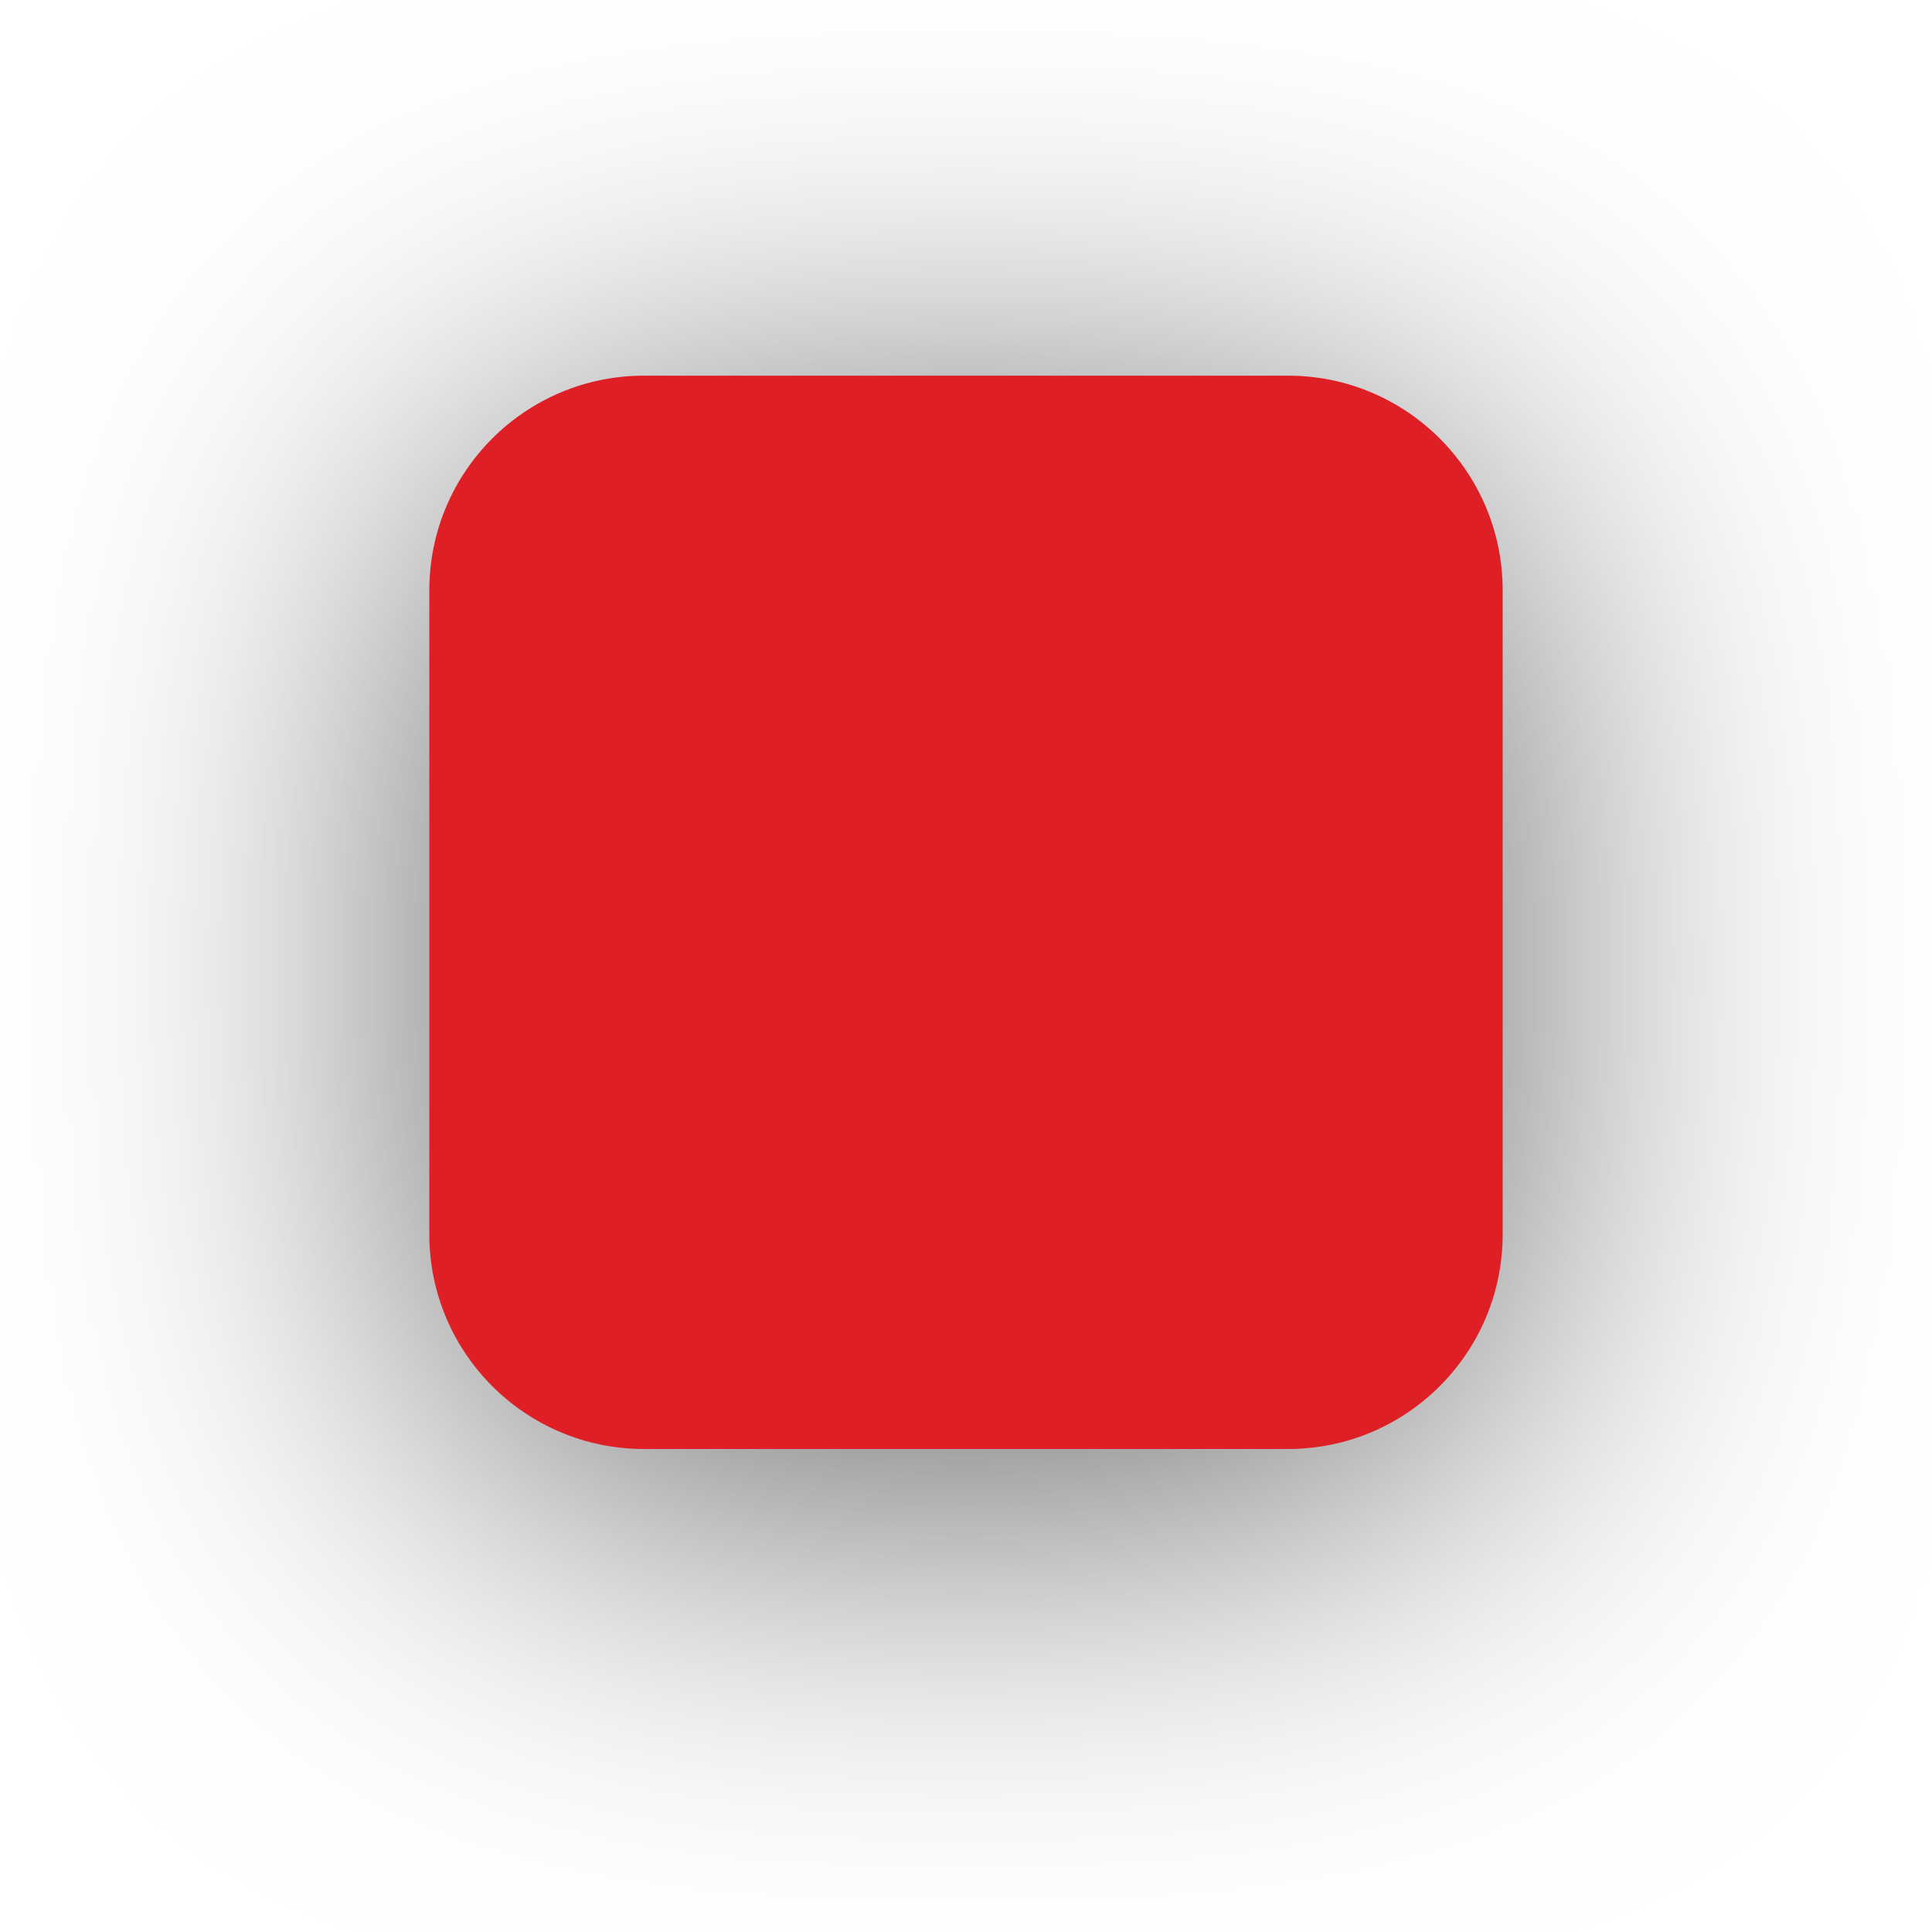
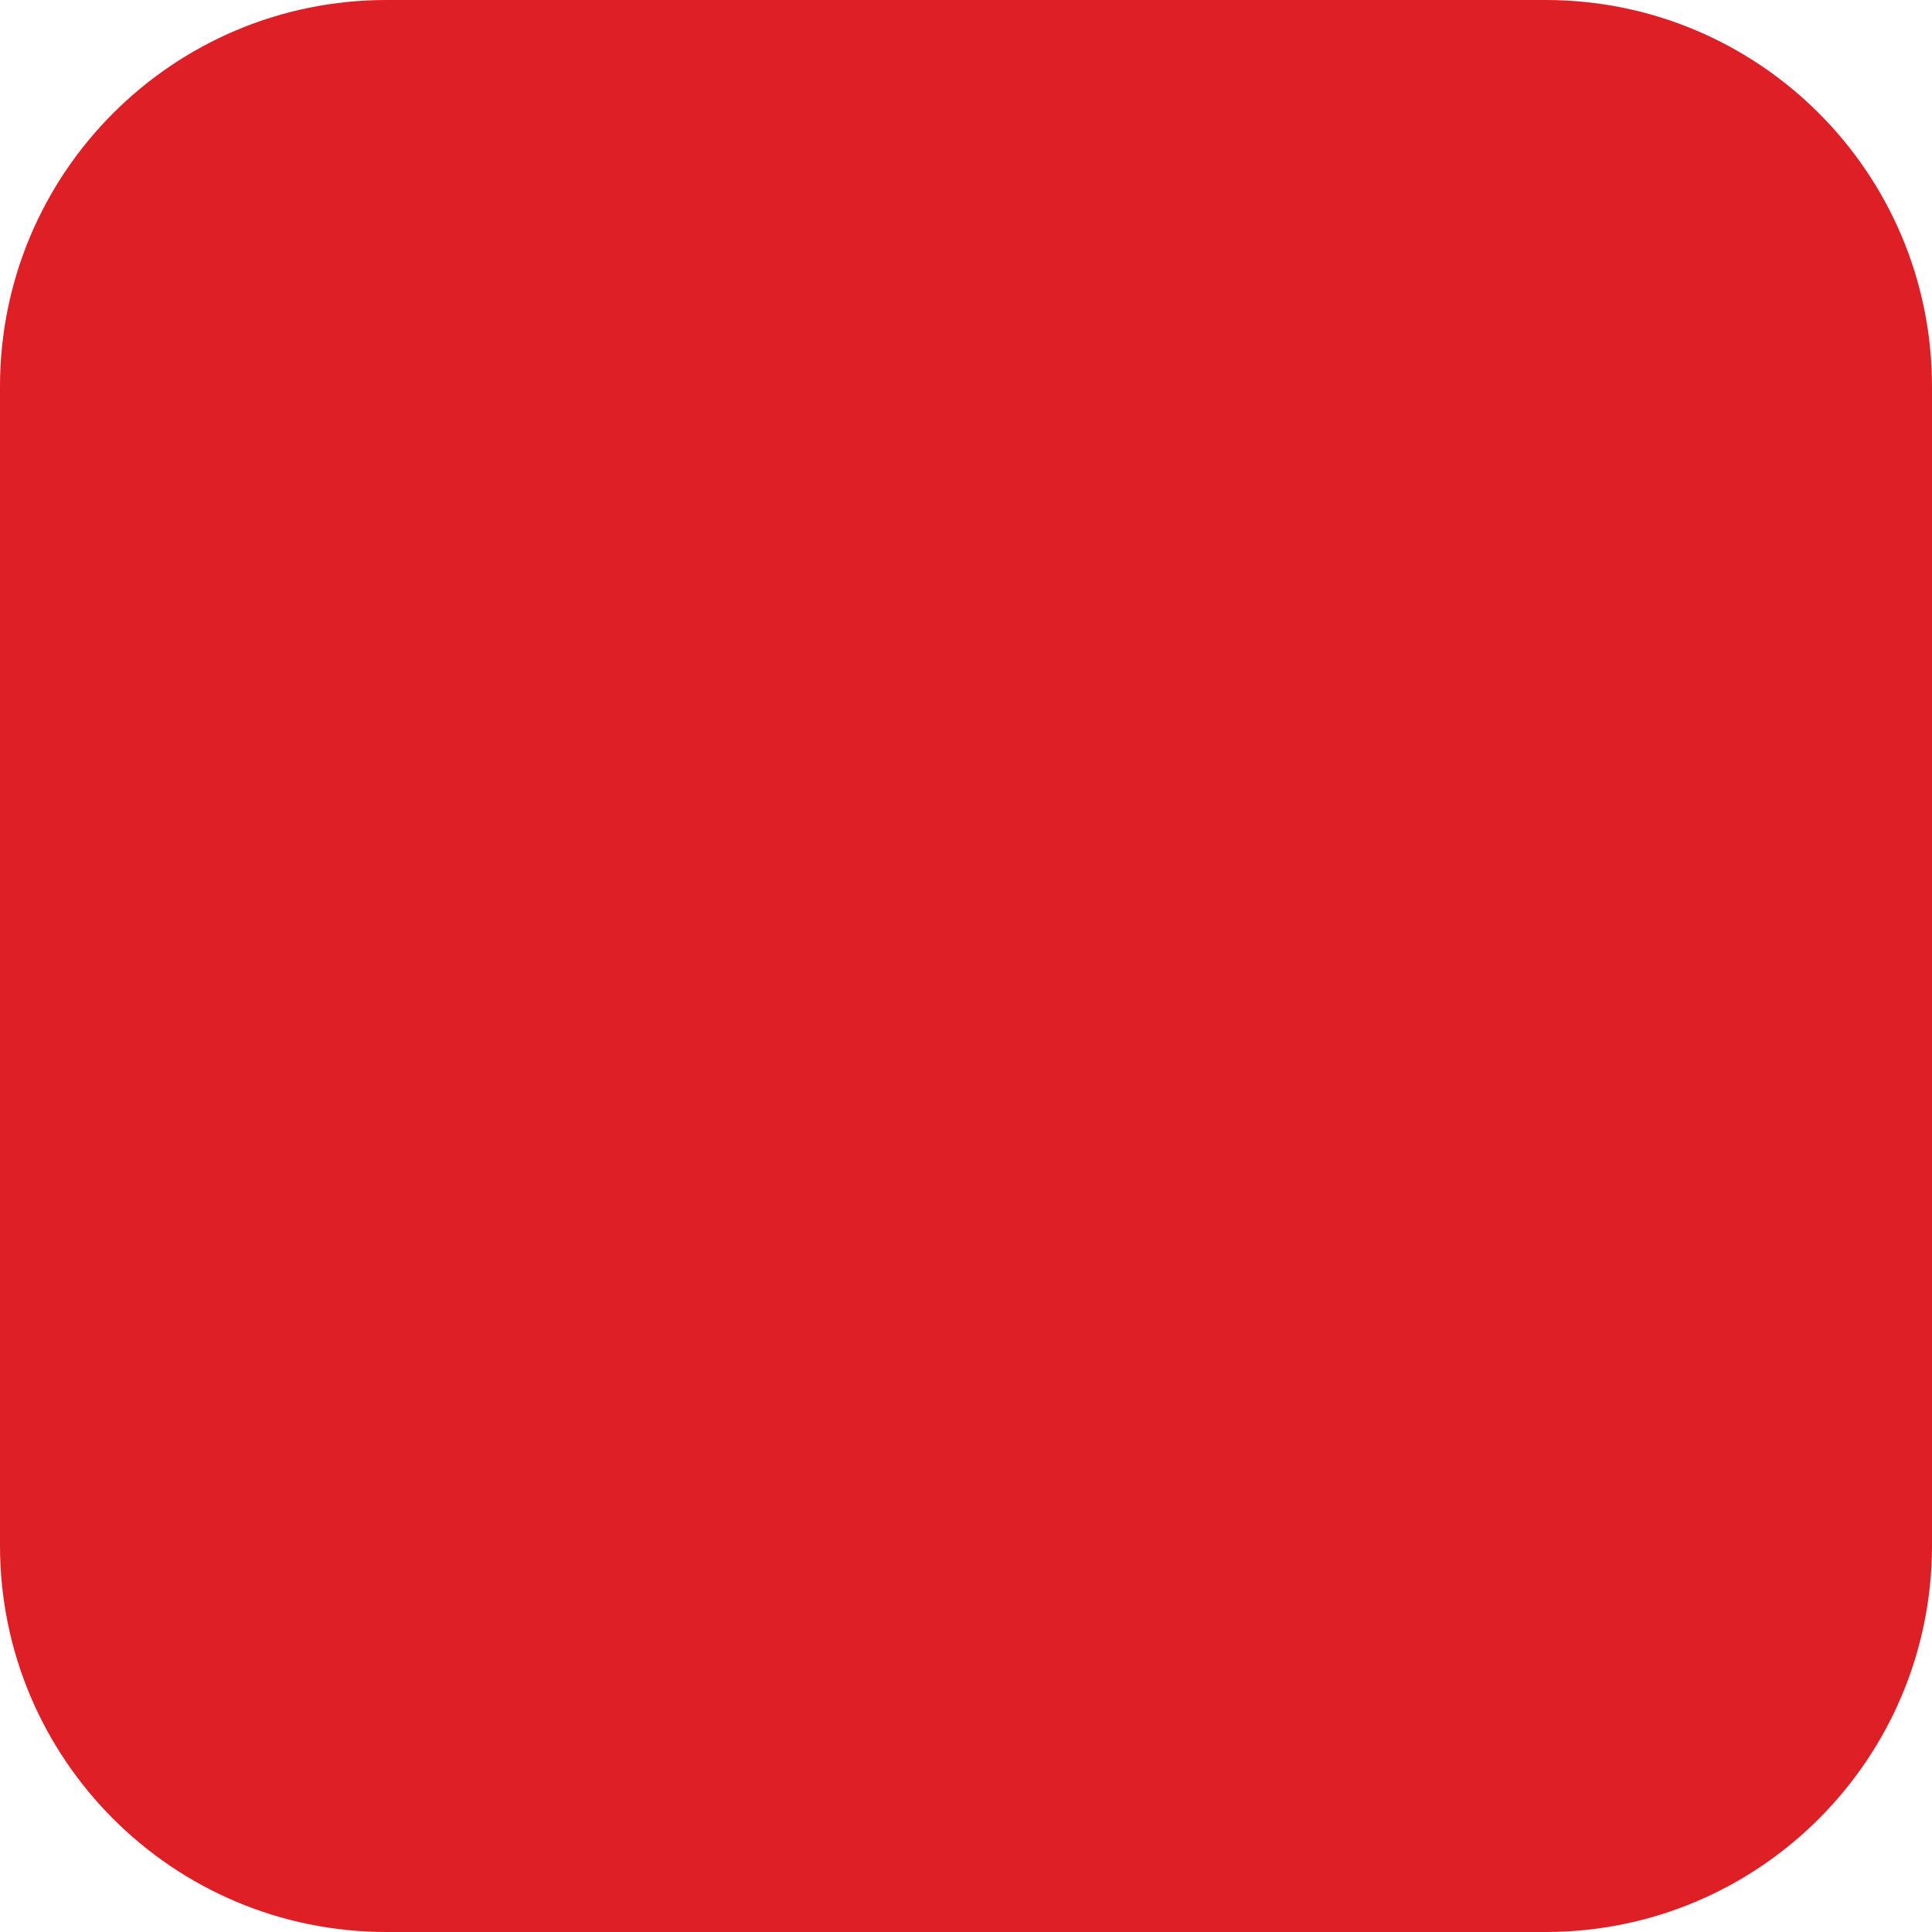
- <svg xmlns="http://www.w3.org/2000/svg" width="144" height="144" viewBox="0 0 144 144" fill="none">
-   <g filter="url(#filter0_d)">
-     <rect x="32" y="28" width="80" height="80" rx="16" fill="#DF1F26" />
+ <svg xmlns="http://www.w3.org/2000/svg" width="80" height="80" viewBox="0 0 80 80" fill="none">
+   <g filter="url(#filter0_b)">
+     <rect width="80" height="80" rx="16" fill="#DF1F26" />
  </g>
  <defs>
-     <filter id="filter0_d" x="0" y="0" width="144" height="144" filterUnits="userSpaceOnUse" color-interpolation-filters="sRGB">
+     <filter id="filter0_b" x="-32" y="-32" width="144" height="144" filterUnits="userSpaceOnUse" color-interpolation-filters="sRGB">
      <feFlood flood-opacity="0" result="BackgroundImageFix" />
-       <feColorMatrix in="SourceAlpha" type="matrix" values="0 0 0 0 0 0 0 0 0 0 0 0 0 0 0 0 0 0 127 0" result="hardAlpha" />
-       <feOffset dy="4" />
-       <feGaussianBlur stdDeviation="16" />
-       <feColorMatrix type="matrix" values="0 0 0 0 0 0 0 0 0 0 0 0 0 0 0 0 0 0 0.6 0" />
-       <feBlend mode="normal" in2="BackgroundImageFix" result="effect1_dropShadow" />
-       <feBlend mode="normal" in="SourceGraphic" in2="effect1_dropShadow" result="shape" />
+       <feGaussianBlur in="BackgroundImage" stdDeviation="16" />
+       <feComposite in2="SourceAlpha" operator="in" result="effect1_backgroundBlur" />
+       <feBlend mode="normal" in="SourceGraphic" in2="effect1_backgroundBlur" result="shape" />
    </filter>
  </defs>
</svg>
